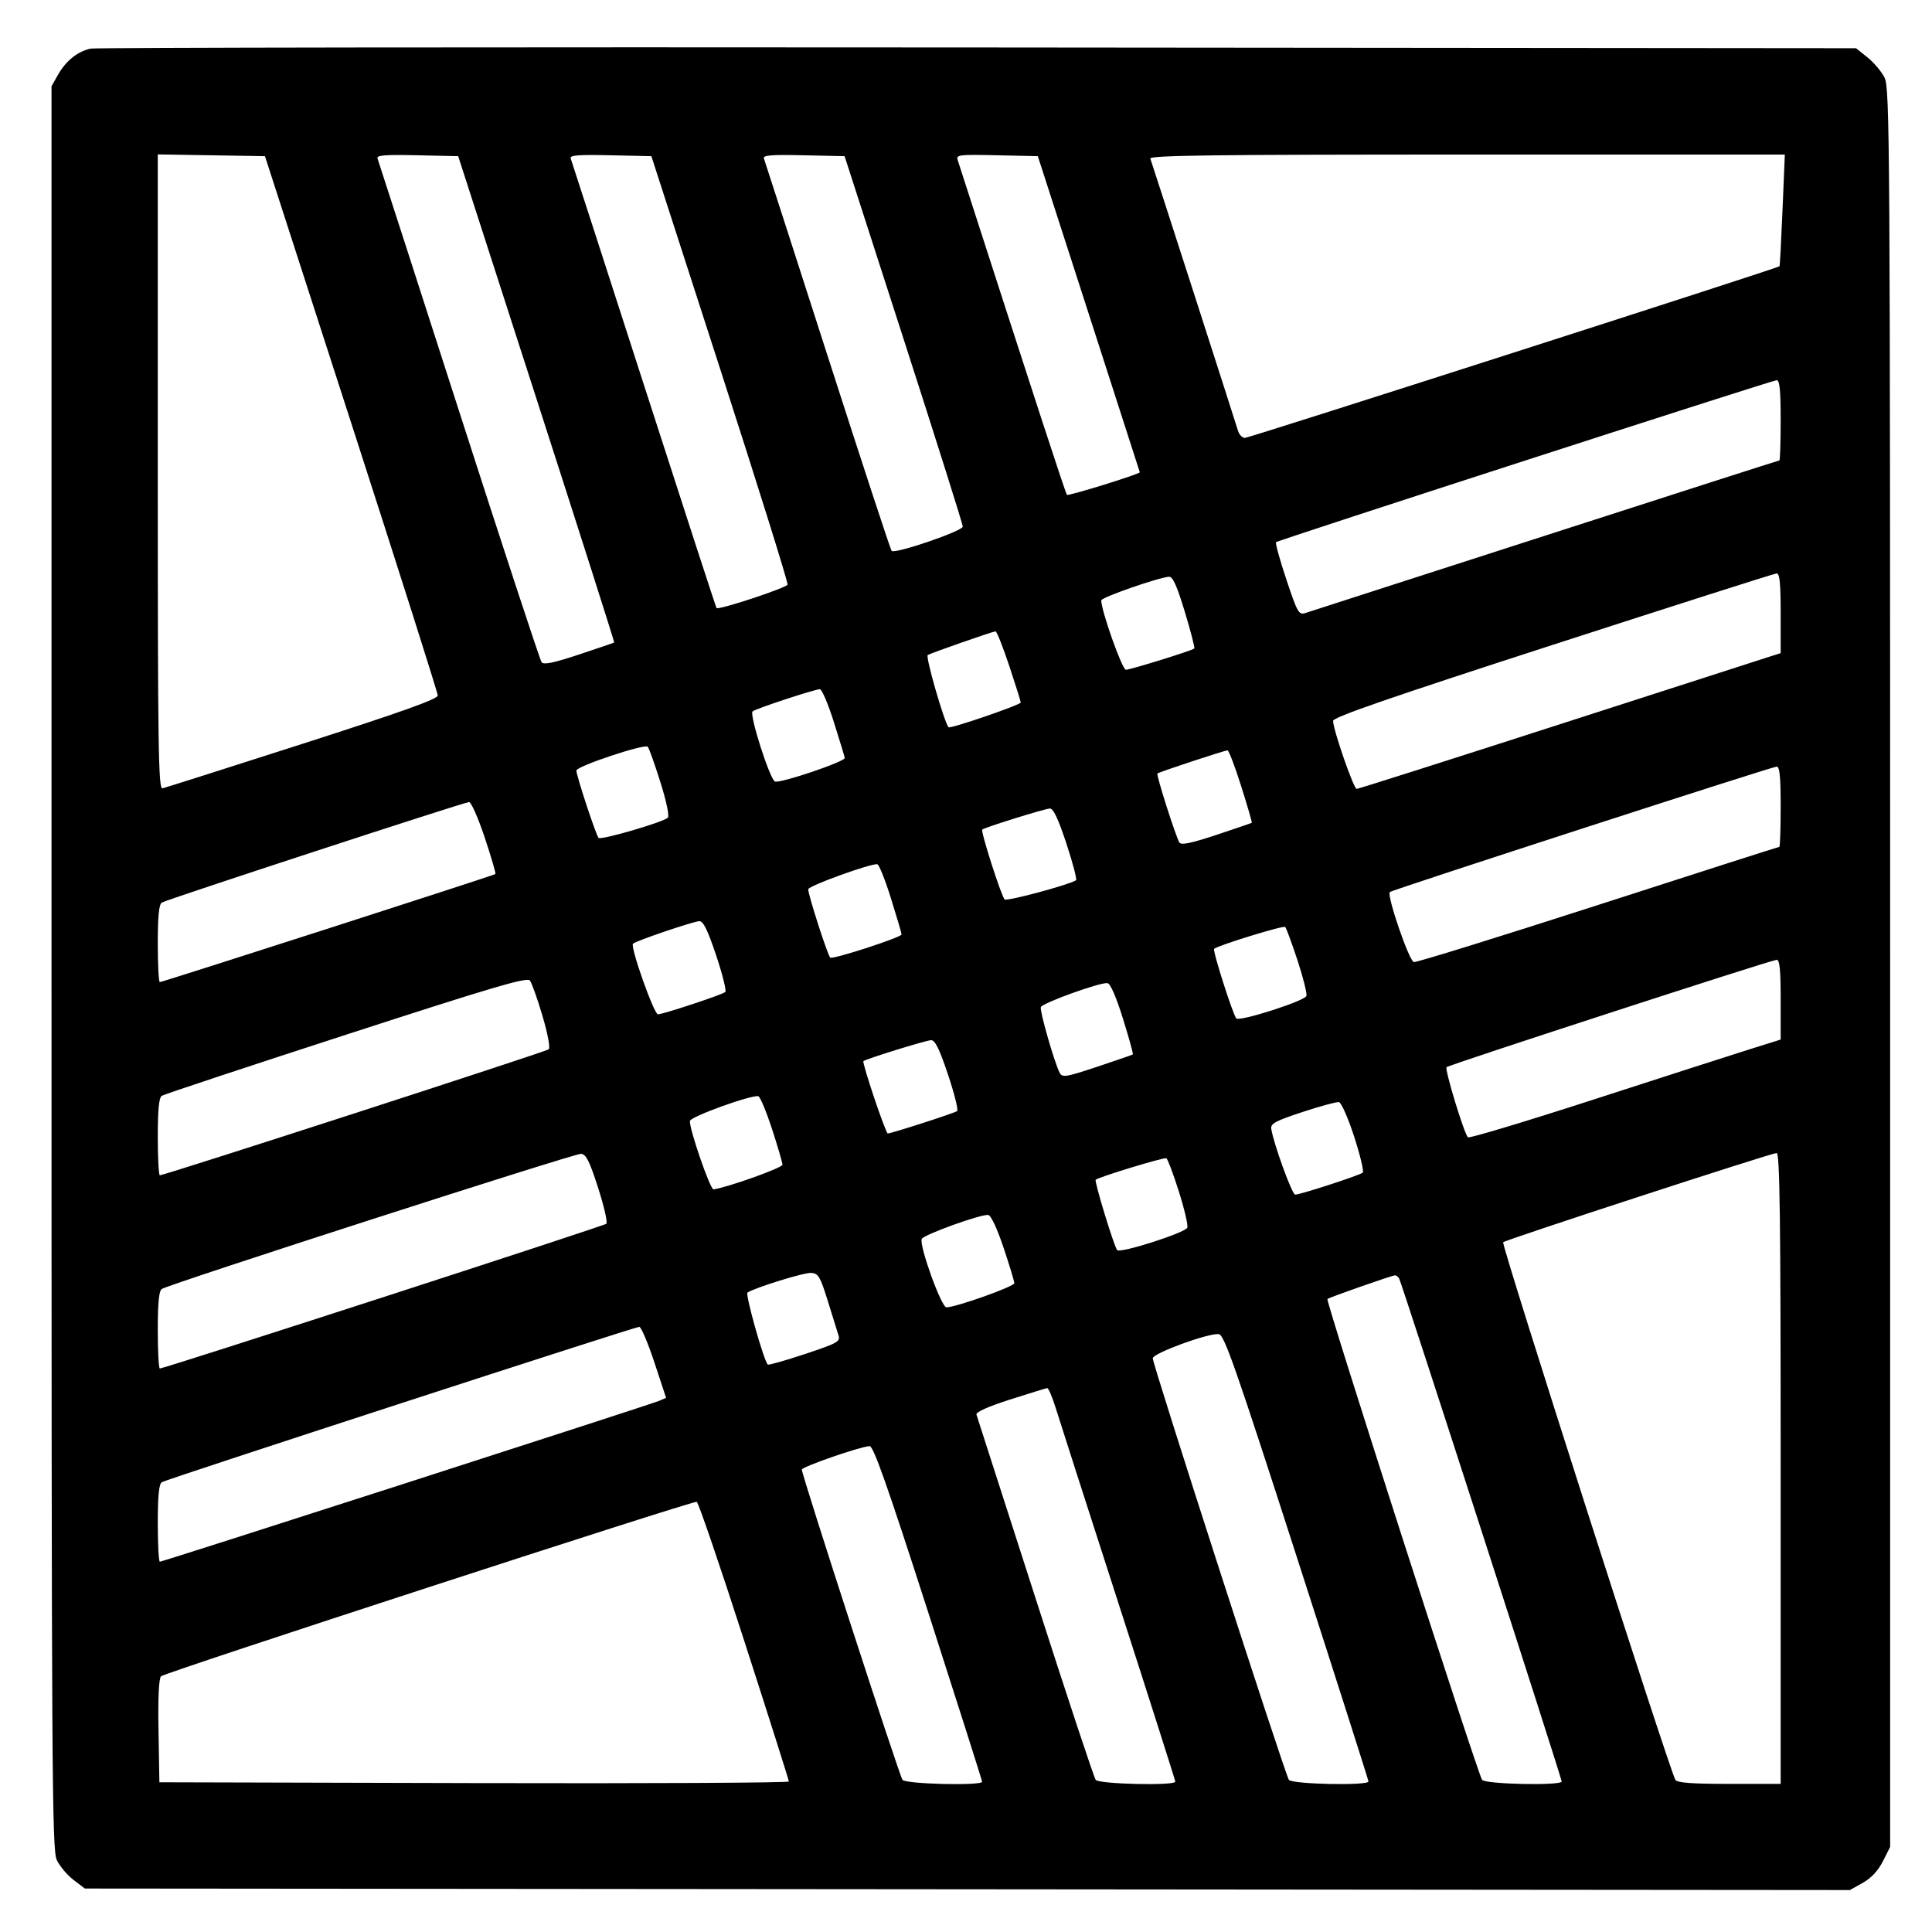
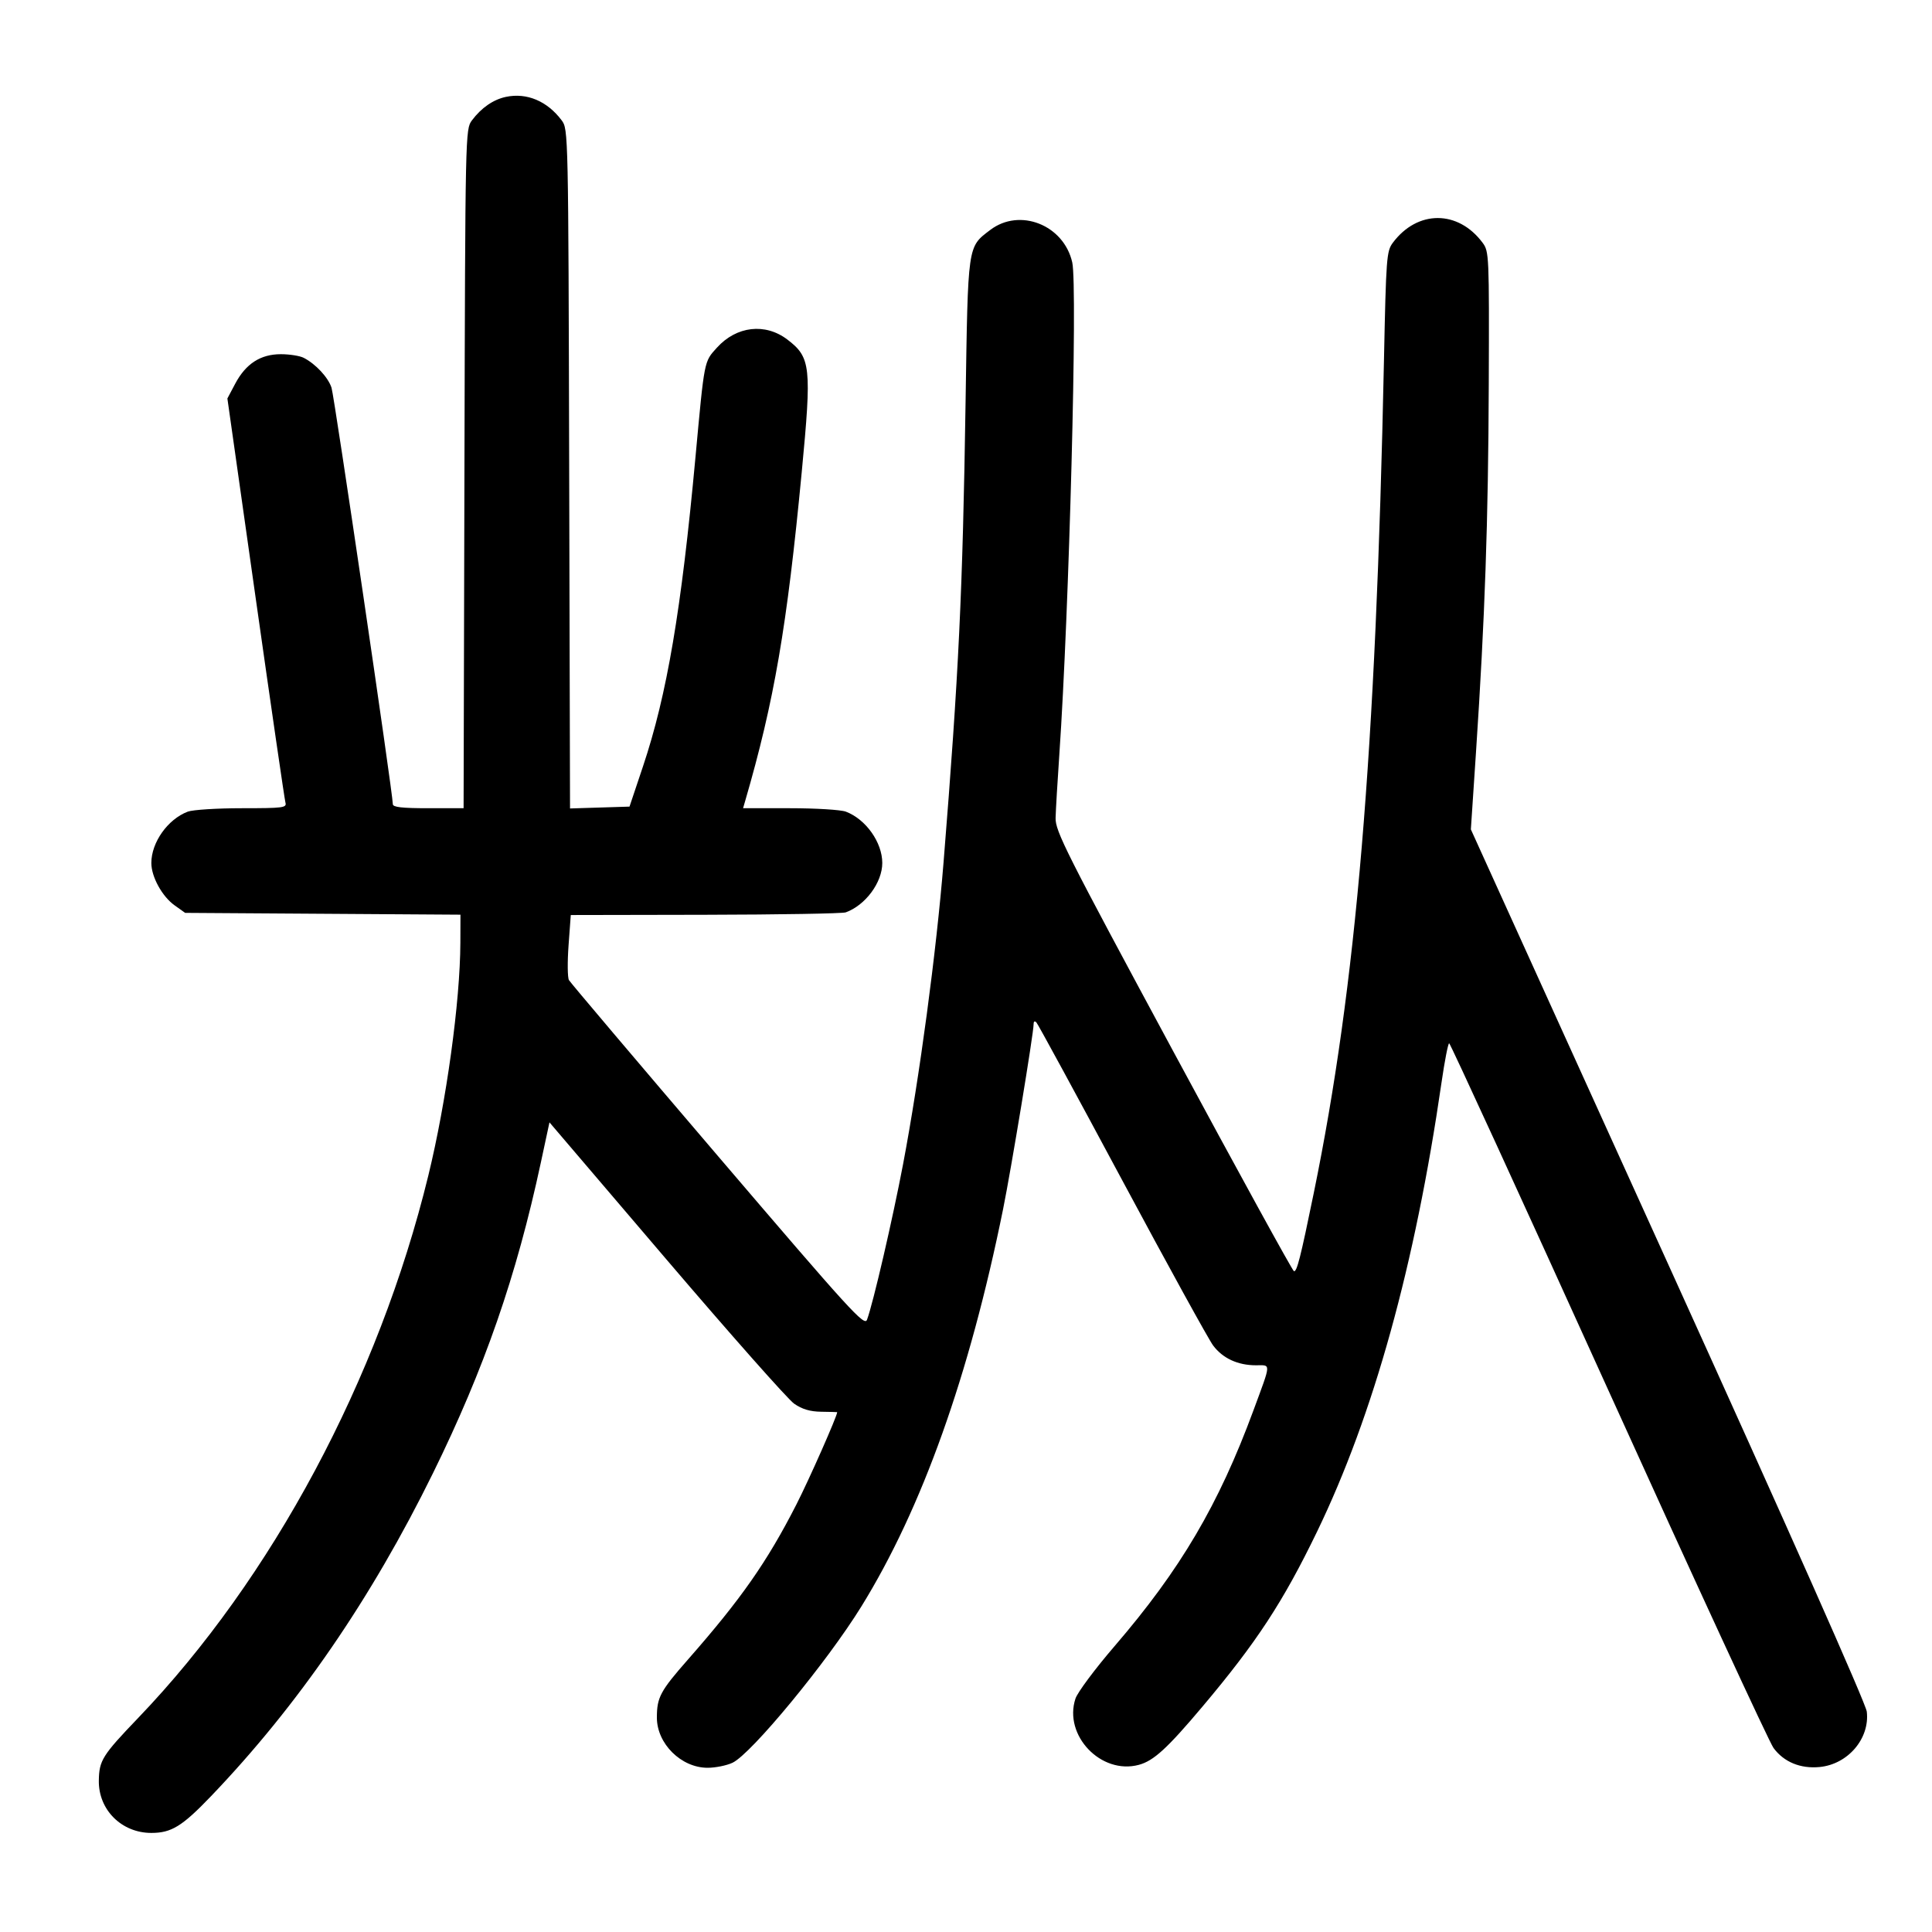
<svg xmlns="http://www.w3.org/2000/svg" width="1000" height="1000" viewBox="0 0 1000 1000" version="1.1" id="svg5">
-   <path d="M46.989 25.157 C 40.310 26.523,34.197 31.379,30.113 38.560 L 26.667 44.621 26.667 500.808 C 26.667 920.246,26.887 957.460,29.401 962.759 C 30.905 965.928,34.784 970.542,38.021 973.011 L 43.907 977.500 500.704 977.894 L 957.500 978.289 964.167 974.554 C 968.556 972.095,972.114 968.282,974.583 963.390 L 978.333 955.960 978.331 500.897 C 978.328 70.950,978.167 45.518,975.414 40.119 C 973.811 36.975,969.839 32.279,966.586 29.682 L 960.671 24.961 506.250 24.564 C 256.318 24.345,49.651 24.612,46.989 25.157 M181.859 219.167 C 206.453 295.250,226.582 358.625,226.591 360.000 C 226.602 361.829,207.802 368.541,156.574 385.000 C 118.056 397.375,85.445 407.742,84.104 408.039 C 81.978 408.509,81.667 387.576,81.667 244.249 L 81.667 79.919 109.405 80.376 L 137.143 80.833 181.859 219.167 M277.728 206.547 C 300.040 275.689,318.117 332.396,317.898 332.562 C 317.679 332.729,309.474 335.529,299.665 338.784 C 286.534 343.142,281.434 344.193,280.330 342.769 C 279.506 341.704,260.241 283.083,237.518 212.500 C 214.796 141.917,195.845 83.206,195.404 82.032 C 194.774 80.352,199.134 79.997,215.882 80.365 L 237.161 80.833 277.728 206.547 M372.709 190.833 C 392.266 251.333,407.986 301.628,407.641 302.599 C 407.037 304.302,371.955 315.880,370.879 314.732 C 370.587 314.421,353.665 262.417,333.274 199.167 C 312.883 135.917,295.840 83.206,295.401 82.032 C 294.774 80.352,299.134 79.997,315.878 80.365 L 337.151 80.833 372.709 190.833 M467.747 175.617 C 484.569 227.748,498.333 271.371,498.333 272.557 C 498.333 274.863,463.239 286.863,461.505 285.150 C 460.958 284.609,446.041 239.167,428.356 184.167 C 410.671 129.167,395.842 83.206,395.403 82.032 C 394.774 80.352,399.134 79.997,415.882 80.365 L 437.160 80.833 467.747 175.617 M563.548 162.500 C 578.054 207.417,589.940 244.292,589.961 244.446 C 590.086 245.344,552.968 256.857,552.252 256.141 C 551.550 255.439,536.468 209.227,495.701 82.866 C 494.811 80.110,496.254 79.932,515.959 80.366 L 537.175 80.833 563.548 162.500 M922.628 108.728 C 921.971 124.528,921.267 137.622,921.064 137.825 C 920.057 138.832,646.496 226.667,644.366 226.667 C 643.005 226.667,641.389 224.979,640.775 222.917 C 639.271 217.869,596.385 84.725,595.411 82.083 C 594.800 80.426,628.263 80.000,759.233 80.000 L 923.823 80.000 922.628 108.728 M921.667 217.500 C 921.667 228.958,921.365 238.333,920.996 238.333 C 920.627 238.333,866.065 255.850,799.746 277.258 C 733.427 298.667,677.550 316.695,675.575 317.321 C 672.260 318.370,671.510 317.035,665.819 299.957 C 662.428 289.782,660.020 281.092,660.466 280.645 C 661.518 279.593,916.839 196.977,919.583 196.800 C 921.146 196.700,921.667 201.873,921.667 217.500 M921.667 317.371 L 921.667 338.075 916.250 339.782 C 913.271 340.721,864.230 356.530,807.270 374.912 C 750.309 393.294,703.031 408.333,702.207 408.333 C 700.654 408.333,690.000 377.605,690.000 373.126 C 690.000 371.240,719.167 361.146,803.750 333.760 C 866.313 313.503,918.438 296.871,919.583 296.798 C 921.145 296.700,921.667 301.848,921.667 317.371 M613.267 316.695 C 616.328 326.795,618.532 335.336,618.166 335.676 C 617.006 336.754,585.059 346.667,582.745 346.667 C 580.850 346.667,570.000 316.095,570.000 310.757 C 570.000 309.224,599.561 298.919,605.101 298.520 C 607.010 298.383,609.185 303.223,613.267 316.695 M522.362 344.586 C 525.646 354.442,528.333 363.005,528.333 363.615 C 528.333 364.836,491.758 377.371,490.963 376.423 C 488.685 373.706,478.928 339.829,480.198 339.044 C 481.886 338.001,513.353 327.012,515.279 326.793 C 515.891 326.724,519.078 334.731,522.362 344.586 M431.609 373.750 C 434.573 383.146,437.111 391.490,437.249 392.292 C 437.573 394.174,403.892 405.571,401.133 404.512 C 398.505 403.504,387.752 369.885,389.526 368.223 C 390.966 366.874,421.385 356.841,424.360 356.734 C 425.384 356.697,428.646 364.354,431.609 373.750 M341.762 404.667 C 344.926 414.719,346.544 422.423,345.666 423.254 C 343.187 425.603,310.975 434.985,309.819 433.695 C 308.444 432.161,298.333 401.470,298.333 398.829 C 298.333 396.637,333.495 384.906,335.263 386.507 C 335.866 387.053,338.791 395.225,341.762 404.667 M642.441 406.944 C 645.683 417.180,648.147 425.699,647.917 425.876 C 647.688 426.053,639.446 428.871,629.603 432.138 C 616.606 436.452,611.370 437.543,610.480 436.123 C 608.601 433.126,598.375 401.069,599.075 400.370 C 599.806 399.638,633.631 388.469,635.358 388.389 C 636.013 388.358,639.200 396.708,642.441 406.944 M921.667 417.500 C 921.667 428.958,921.357 438.333,920.979 438.333 C 920.600 438.333,878.426 451.855,827.259 468.381 C 776.092 484.908,733.140 498.220,731.811 497.964 C 729.351 497.490,717.676 463.445,719.381 461.720 C 720.466 460.622,916.701 396.991,919.583 396.803 C 921.146 396.701,921.667 401.872,921.667 417.500 M250.868 433.438 C 254.247 443.579,256.747 452.116,256.423 452.408 C 255.655 453.100,84.100 508.333,82.719 508.333 C 82.140 508.333,81.667 499.378,81.667 488.432 C 81.667 474.391,82.277 468.133,83.741 467.182 C 86.082 465.660,239.760 415.381,242.779 415.149 C 243.849 415.067,247.489 423.297,250.868 433.438 M551.981 436.660 C 555.311 446.740,557.540 455.283,556.934 455.645 C 552.729 458.157,521.013 466.659,519.987 465.550 C 518.173 463.587,507.506 430.265,508.415 429.397 C 509.549 428.313,540.456 418.674,543.380 418.492 C 545.184 418.379,547.689 423.671,551.981 436.660 M461.204 465.129 C 464.190 474.683,466.641 483.025,466.650 483.666 C 466.671 485.142,431.316 496.647,429.744 495.675 C 428.539 494.930,418.333 463.286,418.333 460.295 C 418.333 458.543,451.264 446.637,454.136 447.351 C 455.037 447.575,458.217 455.575,461.204 465.129 M370.679 494.507 C 373.964 504.319,376.093 512.851,375.410 513.466 C 373.868 514.854,343.212 525.000,340.560 525.000 C 338.471 525.000,326.104 490.022,327.637 488.451 C 329.014 487.042,358.715 476.950,361.936 476.798 C 364.006 476.700,366.212 481.169,370.679 494.507 M671.616 497.140 C 674.566 506.109,676.619 514.387,676.178 515.536 C 675.172 518.157,641.546 528.917,639.911 527.141 C 638.163 525.241,627.523 491.905,628.415 491.119 C 630.468 489.309,664.308 478.891,665.209 479.792 C 665.783 480.365,668.666 488.171,671.616 497.140 M921.667 517.371 L 921.667 538.074 905.417 543.176 C 896.479 545.982,860.297 557.633,825.011 569.066 C 789.725 580.500,760.372 589.325,759.782 588.678 C 757.699 586.393,747.677 553.434,748.741 552.370 C 749.974 551.137,916.402 497.003,919.583 496.800 C 921.145 496.700,921.667 501.848,921.667 517.371 M280.784 525.812 C 283.528 535.105,284.880 542.373,284.006 543.136 C 282.605 544.359,85.118 608.333,82.744 608.333 C 82.152 608.333,81.667 599.378,81.667 588.432 C 81.667 574.360,82.276 568.135,83.746 567.182 C 84.890 566.440,127.828 552.203,179.163 535.543 C 255.640 510.724,272.821 505.663,274.278 507.527 C 275.256 508.778,278.183 517.006,280.784 525.812 M581.247 527.257 C 584.345 537.204,586.644 545.535,586.356 545.771 C 586.069 546.006,577.769 548.875,567.912 552.147 C 551.632 557.550,549.853 557.839,548.501 555.298 C 545.841 550.297,538.077 523.269,538.735 521.296 C 539.440 519.179,569.413 508.375,573.224 508.864 C 574.722 509.056,577.720 515.928,581.247 527.257 M490.679 556.174 C 493.964 565.986,496.093 574.494,495.410 575.082 C 494.247 576.081,461.429 586.667,459.495 586.667 C 458.411 586.667,446.083 550.009,446.911 549.247 C 448.143 548.112,479.296 538.464,481.936 538.400 C 483.990 538.351,486.248 542.941,490.679 556.174 M399.573 584.300 C 402.547 593.393,404.984 601.749,404.990 602.868 C 404.998 604.455,376.773 614.543,369.324 615.616 C 367.607 615.863,356.550 583.737,357.125 580.172 C 357.484 577.945,388.891 566.605,392.500 567.400 C 393.417 567.602,396.600 575.207,399.573 584.300 M700.908 588.299 C 704.021 597.905,706.028 606.293,705.367 606.938 C 704.006 608.268,673.103 618.333,670.382 618.333 C 668.775 618.333,659.222 592.055,658.004 584.286 C 657.579 581.577,660.120 580.208,674.167 575.577 C 683.333 572.555,691.827 570.252,693.041 570.458 C 694.255 570.664,697.795 578.693,700.908 588.299 M309.592 614.833 C 312.659 624.366,314.567 632.729,313.834 633.418 C 312.594 634.583,85.085 708.333,82.733 708.333 C 82.146 708.333,81.667 699.378,81.667 688.432 C 81.667 674.375,82.277 668.134,83.744 667.182 C 87.789 664.556,297.551 596.921,300.758 597.208 C 303.357 597.441,305.147 601.012,309.592 614.833 M921.667 760.000 L 921.667 923.333 895.098 923.333 C 875.674 923.333,868.167 922.773,867.182 921.250 C 864.307 916.809,776.936 644.100,778.031 642.988 C 779.305 641.694,916.219 597.022,919.583 596.802 C 921.237 596.695,921.667 630.372,921.667 760.000 M610.166 616.679 C 613.048 625.769,615.019 634.212,614.548 635.442 C 613.541 638.066,579.786 648.868,578.237 647.062 C 576.647 645.208,566.339 611.439,567.123 610.655 C 568.519 609.259,602.547 598.897,603.714 599.512 C 604.381 599.864,607.285 607.589,610.166 616.679 M519.435 645.769 C 522.496 654.901,525.000 663.179,525.000 664.165 C 525.000 665.915,494.771 676.667,489.852 676.667 C 487.252 676.667,475.816 645.051,477.063 641.310 C 477.769 639.194,507.727 628.370,511.518 628.862 C 512.917 629.043,516.125 635.895,519.435 645.769 M428.451 673.333 C 430.864 681.125,433.353 689.116,433.982 691.092 C 435.036 694.408,433.706 695.155,416.624 700.848 C 406.449 704.238,397.799 706.688,397.402 706.291 C 395.278 704.167,385.614 669.817,386.915 669.013 C 391.345 666.275,416.405 658.557,419.948 658.839 C 423.585 659.129,424.572 660.812,428.451 673.333 M724.163 661.661 C 725.370 663.614,808.302 920.243,808.321 922.083 C 808.344 924.346,768.908 923.549,767.127 921.250 C 764.920 918.401,686.097 673.348,687.073 672.371 C 687.863 671.582,719.858 660.360,721.985 660.126 C 722.618 660.057,723.599 660.748,724.163 661.661 M338.679 705.089 L 344.765 723.512 341.133 725.084 C 336.713 726.997,84.258 808.333,82.741 808.333 C 82.150 808.333,81.667 799.378,81.667 788.432 C 81.667 774.378,82.277 768.134,83.743 767.182 C 86.018 765.704,328.104 686.935,330.880 686.769 C 331.822 686.713,335.331 694.957,338.679 705.089 M671.199 805.833 C 691.607 869.083,708.312 921.396,708.319 922.083 C 708.345 924.347,668.908 923.549,667.132 921.250 C 665.231 918.789,596.667 706.470,596.667 703.045 C 596.667 700.471,625.174 690.020,630.796 690.533 C 633.640 690.792,639.174 706.585,671.199 805.833 M546.423 728.750 C 548.196 734.479,562.851 780.083,578.990 830.092 C 595.129 880.101,608.333 921.539,608.333 922.176 C 608.333 924.376,568.862 923.490,567.131 921.250 C 566.245 920.104,552.151 877.542,535.810 826.667 C 519.469 775.792,505.788 733.273,505.408 732.180 C 504.971 730.923,511.350 728.070,522.776 724.410 C 532.707 721.229,541.366 718.560,542.016 718.480 C 542.667 718.399,544.650 723.021,546.423 728.750 M480.504 834.721 C 495.810 882.234,508.333 921.609,508.333 922.221 C 508.333 924.391,468.840 923.460,467.132 921.250 C 465.497 919.134,414.976 763.427,415.029 760.670 C 415.058 759.206,444.928 748.838,450.087 748.502 C 452.068 748.373,459.202 768.597,480.504 834.721 M385.197 849.238 C 397.903 888.615,408.307 921.400,408.316 922.092 C 408.326 922.784,335.021 923.159,245.417 922.925 L 82.500 922.500 82.040 895.960 C 81.741 878.773,82.206 868.794,83.358 867.642 C 85.278 865.722,358.205 776.833,360.631 777.338 C 361.436 777.506,372.491 809.861,385.197 849.238 " stroke="none" fill-rule="evenodd" fill="#000000" />
+   <path d="M261.871 50.142 C 255.320 51.527,249.119 55.814,244.270 62.308 C 240.857 66.879,240.830 68.096,240.394 242.622 L 239.955 418.333 221.644 418.333 C 208.108 418.333,203.333 417.790,203.331 416.250 C 203.326 410.769,173.060 205.177,171.599 200.692 C 169.848 195.320,163.409 188.397,157.193 185.204 C 155.191 184.175,149.864 183.333,145.356 183.333 C 134.865 183.333,127.235 188.262,121.763 198.573 L 117.694 206.243 132.311 309.371 C 140.351 366.092,147.295 413.813,147.743 415.417 C 148.491 418.094,146.646 418.333,125.221 418.333 C 112.385 418.333,99.772 419.131,97.192 420.106 C 86.847 424.015,78.333 436.011,78.333 446.680 C 78.333 453.837,83.916 464.000,90.379 468.610 L 95.833 472.500 167.083 472.968 L 238.333 473.436 238.284 487.968 C 238.181 518.415,231.056 570.156,221.680 608.551 C 195.948 713.930,140.903 816.814,71.536 889.184 C 52.953 908.571,51.314 911.182,51.156 921.636 C 50.928 936.753,62.936 948.718,78.333 948.718 C 88.729 948.718,94.300 945.287,109.250 929.679 C 154.185 882.766,192.195 827.445,224.114 762.500 C 250.718 708.370,267.302 660.608,279.942 601.716 L 284.403 580.932 344.805 651.716 C 378.027 690.647,407.835 724.321,411.046 726.547 C 415.201 729.428,419.253 730.629,425.107 730.714 C 429.630 730.780,433.332 730.875,433.332 730.926 C 433.357 732.891,418.835 765.746,412.185 778.771 C 397.047 808.420,383.551 827.716,356.130 858.915 C 341.751 875.275,340.000 878.544,340.000 889.029 C 340.000 902.539,352.592 915.000,366.245 915.000 C 370.325 915.000,376.134 913.827,379.155 912.394 C 388.909 907.765,427.969 860.401,445.789 831.592 C 477.193 780.825,501.754 711.991,519.187 625.890 C 523.402 605.076,535.000 534.804,535.000 530.084 C 535.000 528.604,535.568 528.281,536.465 529.250 C 537.271 530.121,557.233 566.833,580.824 610.833 C 604.416 654.833,625.605 693.350,627.912 696.427 C 632.893 703.070,640.671 706.667,650.059 706.667 C 657.977 706.667,658.079 704.802,648.784 730.000 C 630.749 778.895,611.023 812.382,576.873 852.075 C 566.821 863.758,557.725 875.961,556.658 879.193 C 550.362 898.271,569.946 918.733,589.469 913.476 C 597.132 911.413,604.162 904.978,622.399 883.333 C 650.390 850.111,664.085 829.210,681.637 792.926 C 710.959 732.310,732.416 654.902,746.142 560.222 C 747.754 549.100,749.529 540.000,750.086 540.000 C 750.643 540.000,787.719 620.813,832.477 719.583 C 877.235 818.354,915.712 901.684,917.981 904.760 C 923.340 912.027,931.898 915.562,941.823 914.608 C 956.489 913.199,967.857 899.864,966.249 885.956 C 965.767 881.792,926.000 792.200,863.390 654.225 L 761.316 429.283 763.979 389.225 C 768.583 319.968,770.327 269.710,770.584 198.890 C 770.827 131.999,770.747 130.164,767.397 125.660 C 754.707 108.597,733.672 108.589,720.936 125.640 C 717.685 129.994,717.438 133.255,716.340 186.370 C 712.123 390.325,702.029 510.092,680.006 617.500 C 673.110 651.132,671.245 658.471,669.723 657.957 C 668.979 657.706,640.877 606.500,607.275 544.167 C 551.501 440.704,546.198 430.180,546.375 423.333 C 546.483 419.208,547.344 404.583,548.290 390.833 C 553.401 316.542,557.824 148.356,554.997 135.818 C 550.618 116.403,527.789 107.392,512.509 119.047 C 500.742 128.022,501.033 125.980,499.777 208.333 C 498.281 306.304,496.267 348.412,488.396 446.195 C 484.644 492.814,475.961 557.586,467.443 602.500 C 462.048 630.949,451.930 674.604,448.768 683.076 C 447.439 686.635,440.521 679.039,371.571 598.323 C 329.915 549.560,295.227 508.600,294.485 507.303 C 293.743 506.005,293.654 497.896,294.286 489.281 L 295.436 473.618 365.055 473.486 C 403.346 473.413,436.061 472.852,437.754 472.239 C 447.960 468.544,456.667 456.778,456.667 446.680 C 456.667 436.011,448.153 424.015,437.808 420.106 C 435.228 419.131,422.203 418.333,408.864 418.333 L 384.611 418.333 385.702 414.583 C 400.748 362.851,407.339 324.510,414.995 244.167 C 420.178 189.781,419.658 184.994,407.564 175.769 C 396.110 167.033,381.199 168.746,371.065 179.963 C 364.373 187.370,364.664 185.885,359.972 236.667 C 352.652 315.903,345.236 359.591,332.814 396.667 L 325.833 417.500 310.439 417.979 L 295.045 418.458 294.606 242.684 C 294.170 68.096,294.143 66.879,290.730 62.308 C 283.282 52.333,272.668 47.858,261.871 50.142 " stroke="none" fill-rule="evenodd" fill="#000000" />
</svg>
